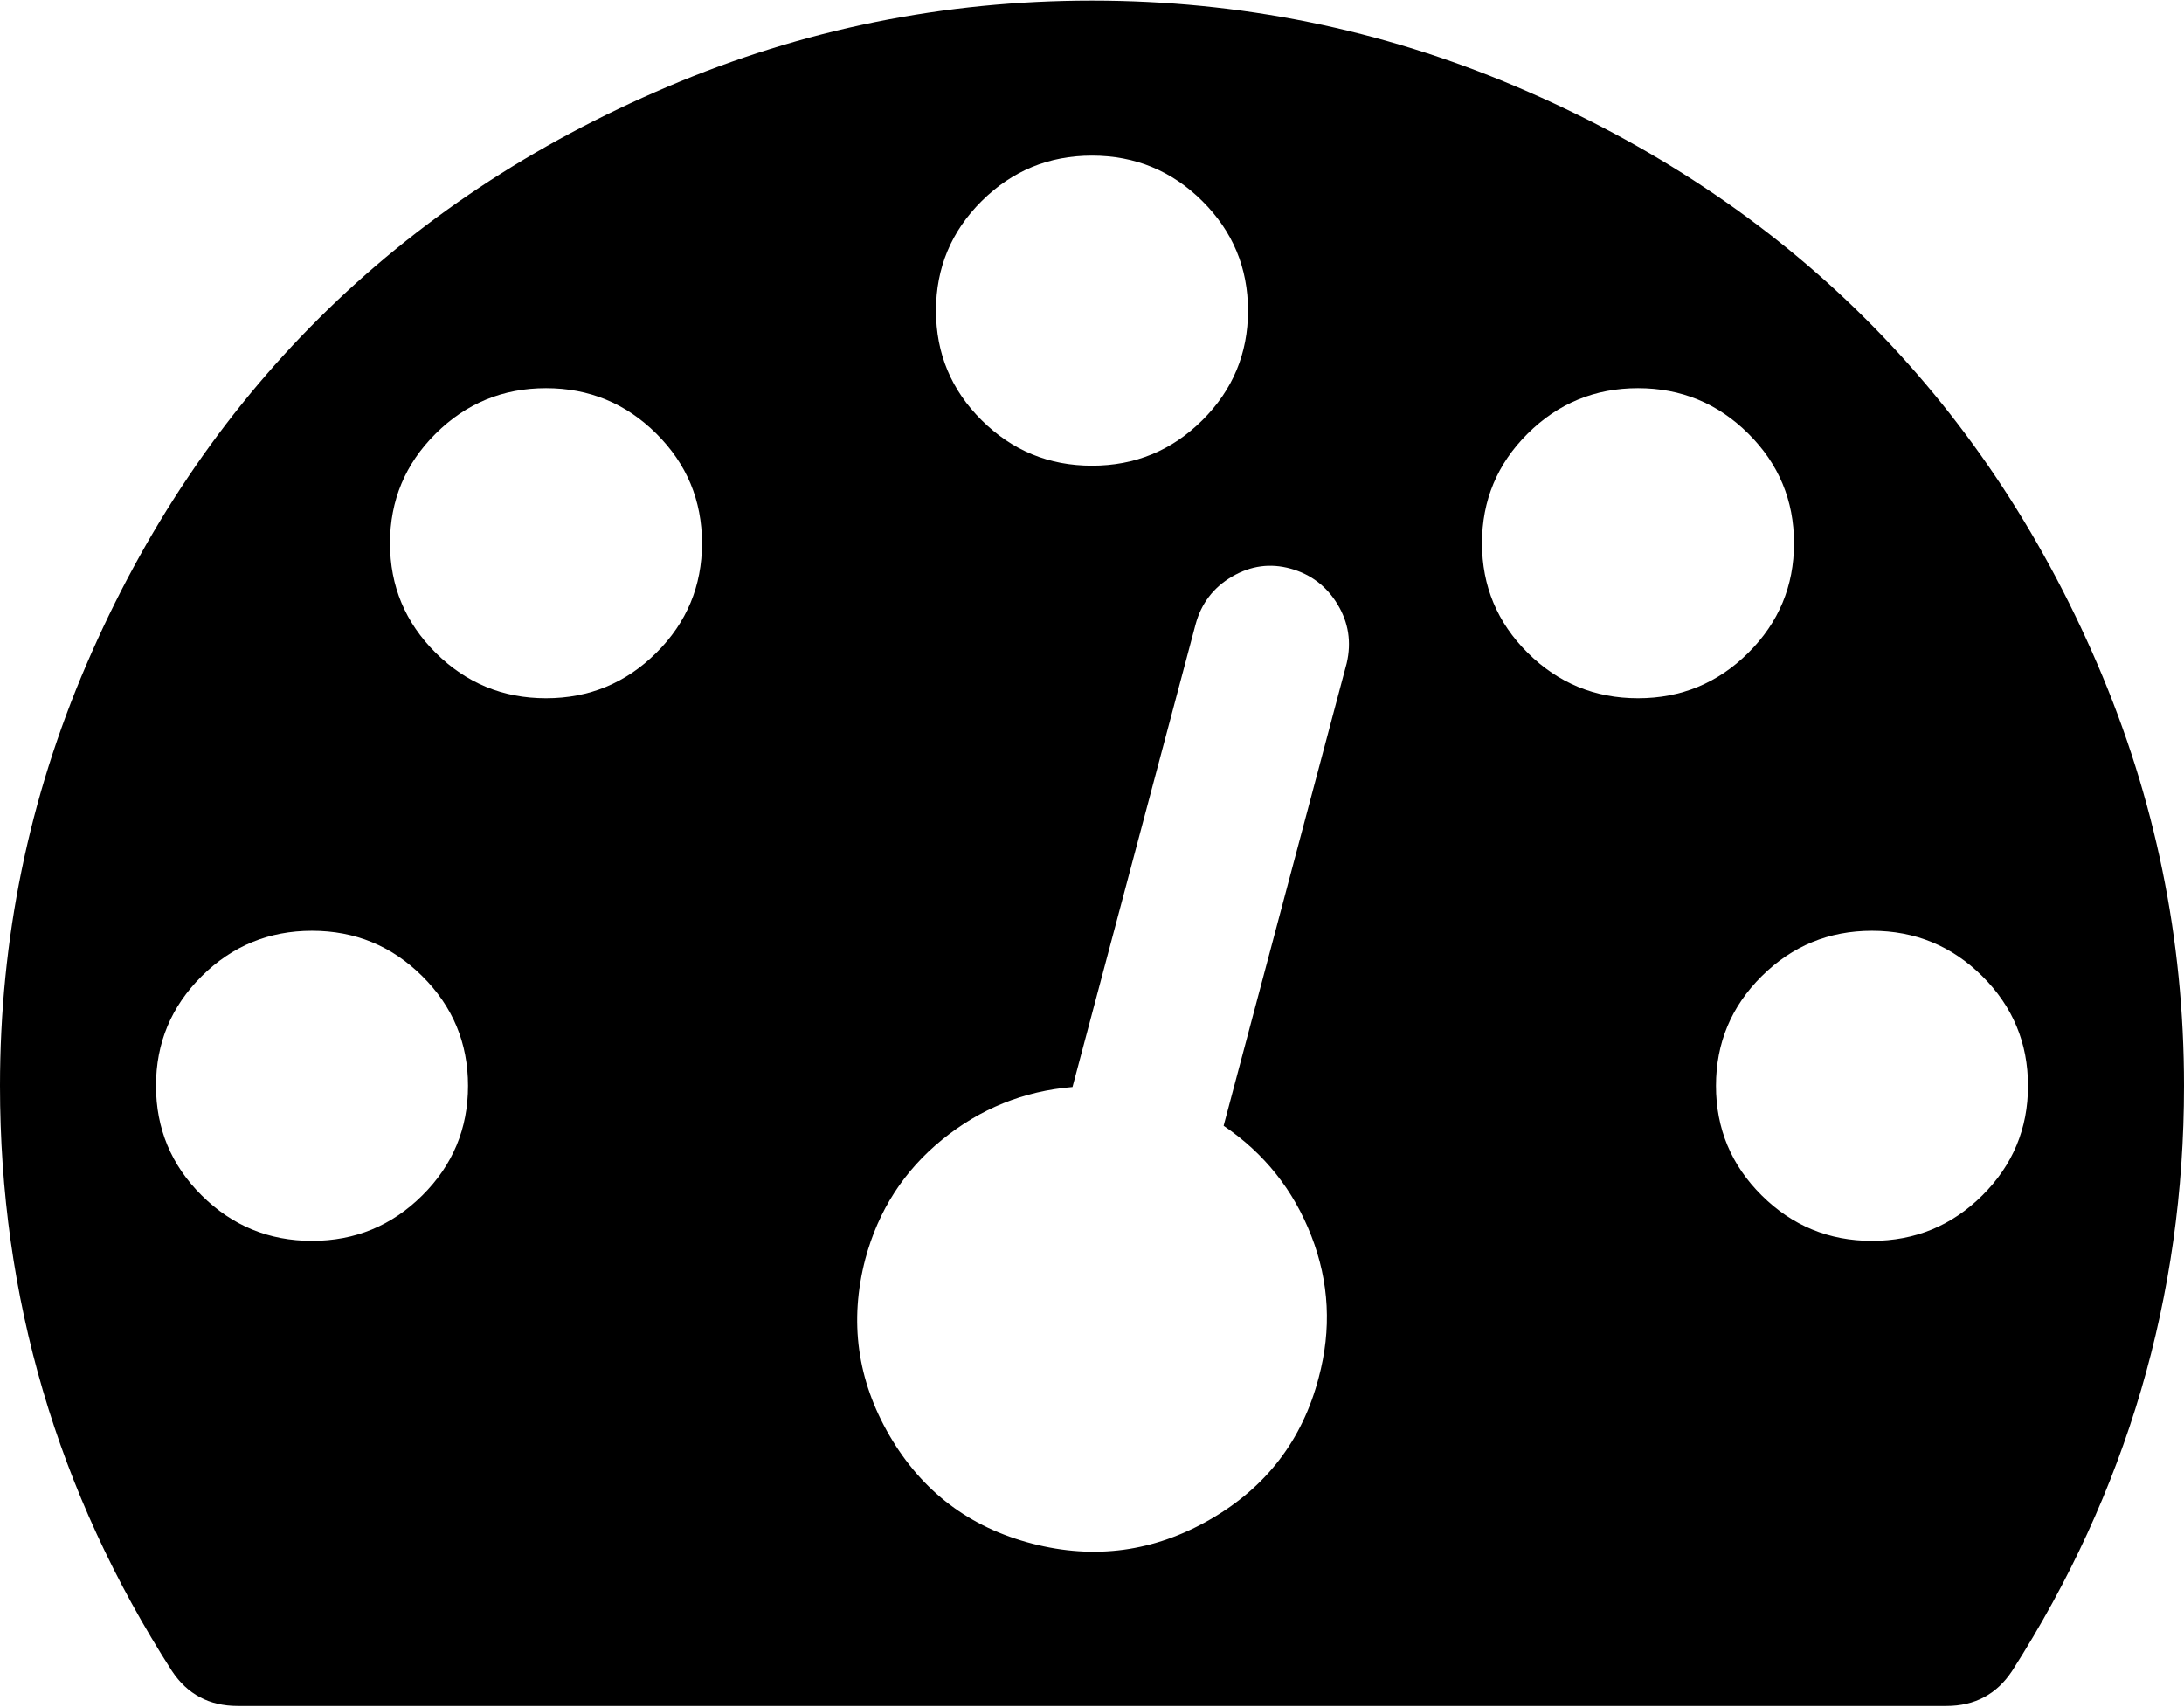
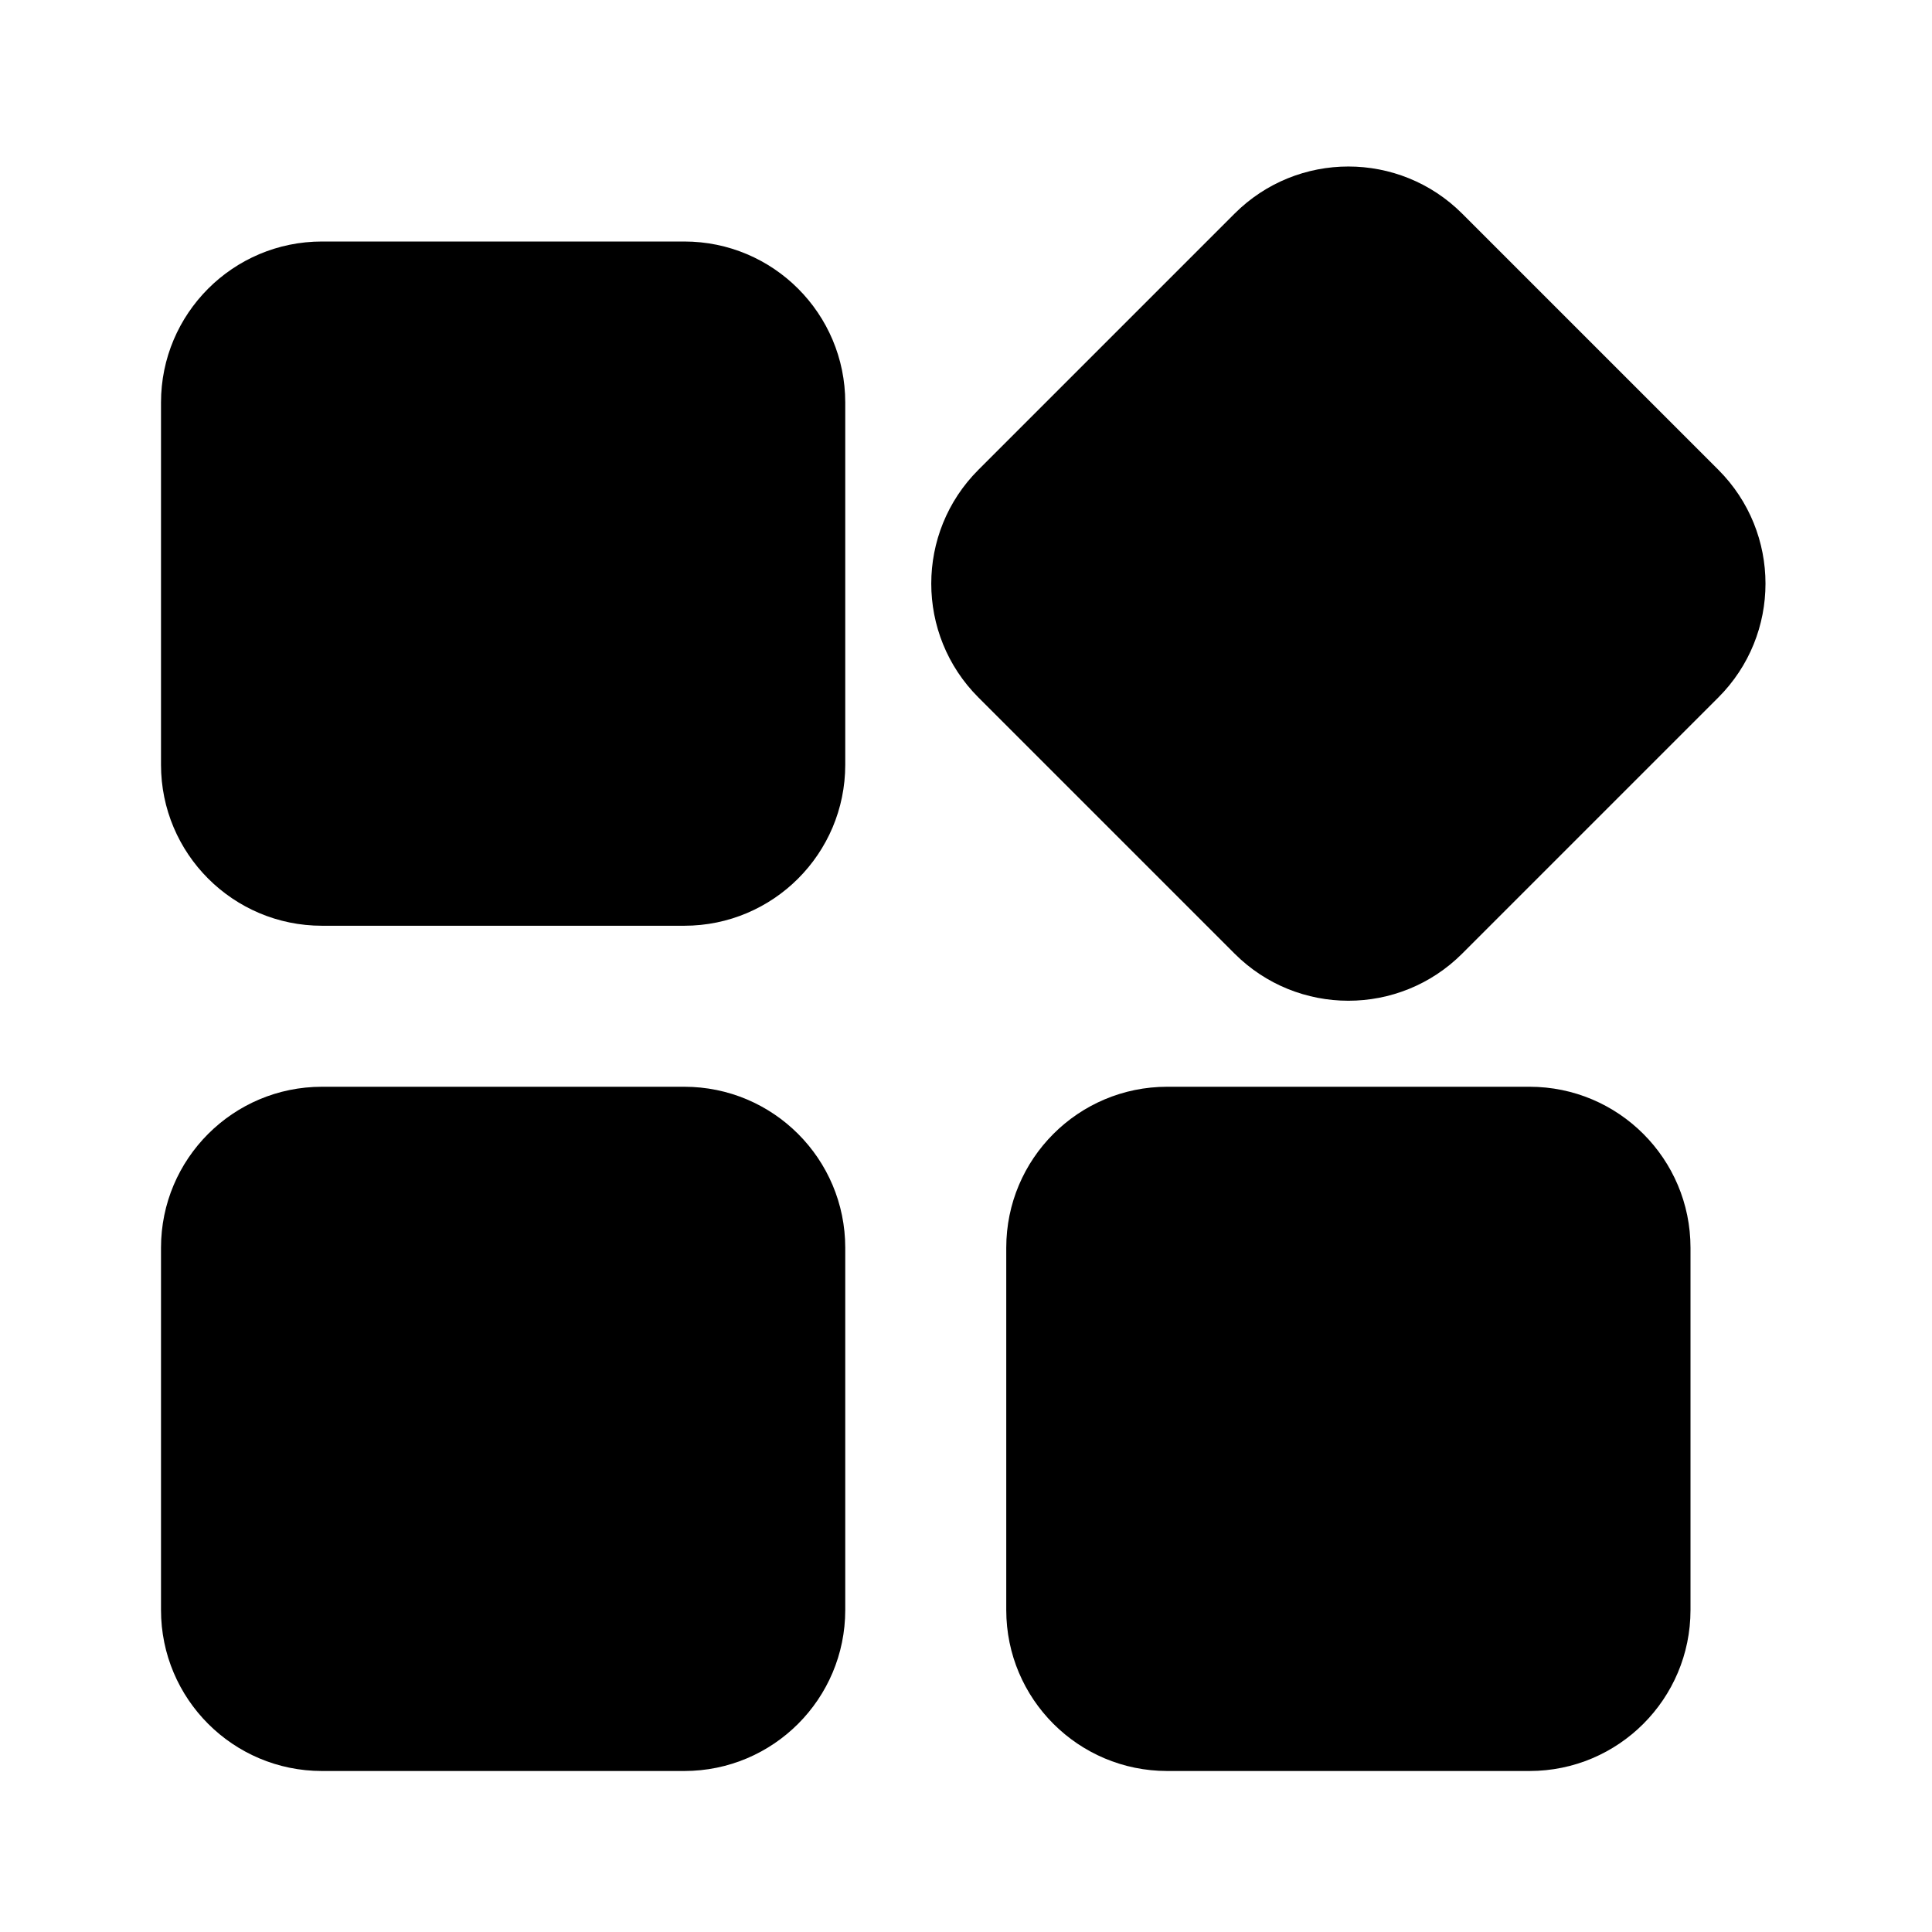
- <svg xmlns="http://www.w3.org/2000/svg" width="128" height="100">
-   <path d="M27.429 63.638c0-2.508-.893-4.65-2.679-6.424-1.786-1.775-3.94-2.662-6.464-2.662-2.524 0-4.679.887-6.465 2.662-1.785 1.774-2.678 3.916-2.678 6.424 0 2.508.893 4.65 2.678 6.424 1.786 1.775 3.94 2.662 6.465 2.662 2.524 0 4.678-.887 6.464-2.662 1.786-1.775 2.679-3.916 2.679-6.424zm13.714-31.801c0-2.508-.893-4.65-2.679-6.424-1.785-1.775-3.94-2.662-6.464-2.662-2.524 0-4.679.887-6.464 2.662-1.786 1.774-2.679 3.916-2.679 6.424 0 2.508.893 4.65 2.679 6.424 1.785 1.774 3.94 2.662 6.464 2.662 2.524 0 4.679-.888 6.464-2.662 1.786-1.775 2.679-3.916 2.679-6.424zM71.714 65.98l7.215-27.116c.285-1.23.107-2.378-.536-3.443-.643-1.064-1.56-1.762-2.75-2.094-1.19-.33-2.333-.177-3.429.462-1.095.639-1.81 1.573-2.143 2.804l-7.214 27.116c-2.857.237-5.405 1.266-7.643 3.088-2.238 1.822-3.738 4.152-4.5 6.992-.952 3.644-.476 7.098 1.429 10.364 1.905 3.265 4.69 5.37 8.357 6.317 3.667.947 7.143.474 10.429-1.42 3.285-1.892 5.404-4.66 6.357-8.305.762-2.84.619-5.607-.429-8.305-1.047-2.697-2.762-4.85-5.143-6.46zm47.143-2.342c0-2.508-.893-4.65-2.678-6.424-1.786-1.775-3.94-2.662-6.465-2.662-2.524 0-4.678.887-6.464 2.662-1.786 1.774-2.679 3.916-2.679 6.424 0 2.508.893 4.65 2.679 6.424 1.786 1.775 3.94 2.662 6.464 2.662 2.524 0 4.679-.887 6.465-2.662 1.785-1.775 2.678-3.916 2.678-6.424zm-45.714-45.43c0-2.509-.893-4.65-2.679-6.425C68.68 10.01 66.524 9.122 64 9.122c-2.524 0-4.679.887-6.464 2.661-1.786 1.775-2.679 3.916-2.679 6.425 0 2.508.893 4.65 2.679 6.424 1.785 1.774 3.94 2.662 6.464 2.662 2.524 0 4.679-.888 6.464-2.662 1.786-1.775 2.679-3.916 2.679-6.424zm32 13.629c0-2.508-.893-4.65-2.679-6.424-1.785-1.775-3.94-2.662-6.464-2.662-2.524 0-4.679.887-6.464 2.662-1.786 1.774-2.679 3.916-2.679 6.424 0 2.508.893 4.65 2.679 6.424 1.785 1.774 3.94 2.662 6.464 2.662 2.524 0 4.679-.888 6.464-2.662 1.786-1.775 2.679-3.916 2.679-6.424zM128 63.638c0 12.351-3.357 23.78-10.071 34.286-.905 1.372-2.19 2.058-3.858 2.058H13.93c-1.667 0-2.953-.686-3.858-2.058C3.357 87.465 0 76.037 0 63.638c0-8.613 1.69-16.847 5.071-24.703C8.452 31.08 13 24.312 18.714 18.634c5.715-5.68 12.524-10.199 20.429-13.559C47.048 1.715 55.333.035 64 .035c8.667 0 16.952 1.68 24.857 5.04 7.905 3.36 14.714 7.88 20.429 13.559 5.714 5.678 10.262 12.446 13.643 20.301 3.38 7.856 5.071 16.09 5.071 24.703z" />
+ <svg xmlns="http://www.w3.org/2000/svg" t="1639123919430" class="icon" viewBox="0 0 1024 1024" version="1.1" p-id="7870" width="200" height="200">
+   <defs>
+     <style type="text/css" />
+   </defs>
+   <path d="M910.763 369.664l-135.765 135.765a85.333 85.333 0 0 1-120.661 0l-135.765-135.765a85.333 85.333 0 0 1 0-120.661l135.765-135.765a85.333 85.333 0 0 1 120.661 0l135.765 135.765a85.333 85.333 0 0 1 0 120.661zM362.667 938.667H170.667a85.333 85.333 0 0 1-85.333-85.333v-192a85.333 85.333 0 0 1 85.333-85.333h192a85.333 85.333 0 0 1 85.333 85.333v192a85.333 85.333 0 0 1-85.333 85.333z m0-448H170.667a85.333 85.333 0 0 1-85.333-85.333v-192a85.333 85.333 0 0 1 85.333-85.333h192a85.333 85.333 0 0 1 85.333 85.333v192a85.333 85.333 0 0 1-85.333 85.333z m256 85.333h192a85.333 85.333 0 0 1 85.333 85.333v192a85.333 85.333 0 0 1-85.333 85.333h-192a85.333 85.333 0 0 1-85.333-85.333v-192a85.333 85.333 0 0 1 85.333-85.333z" p-id="7871" />
</svg>
